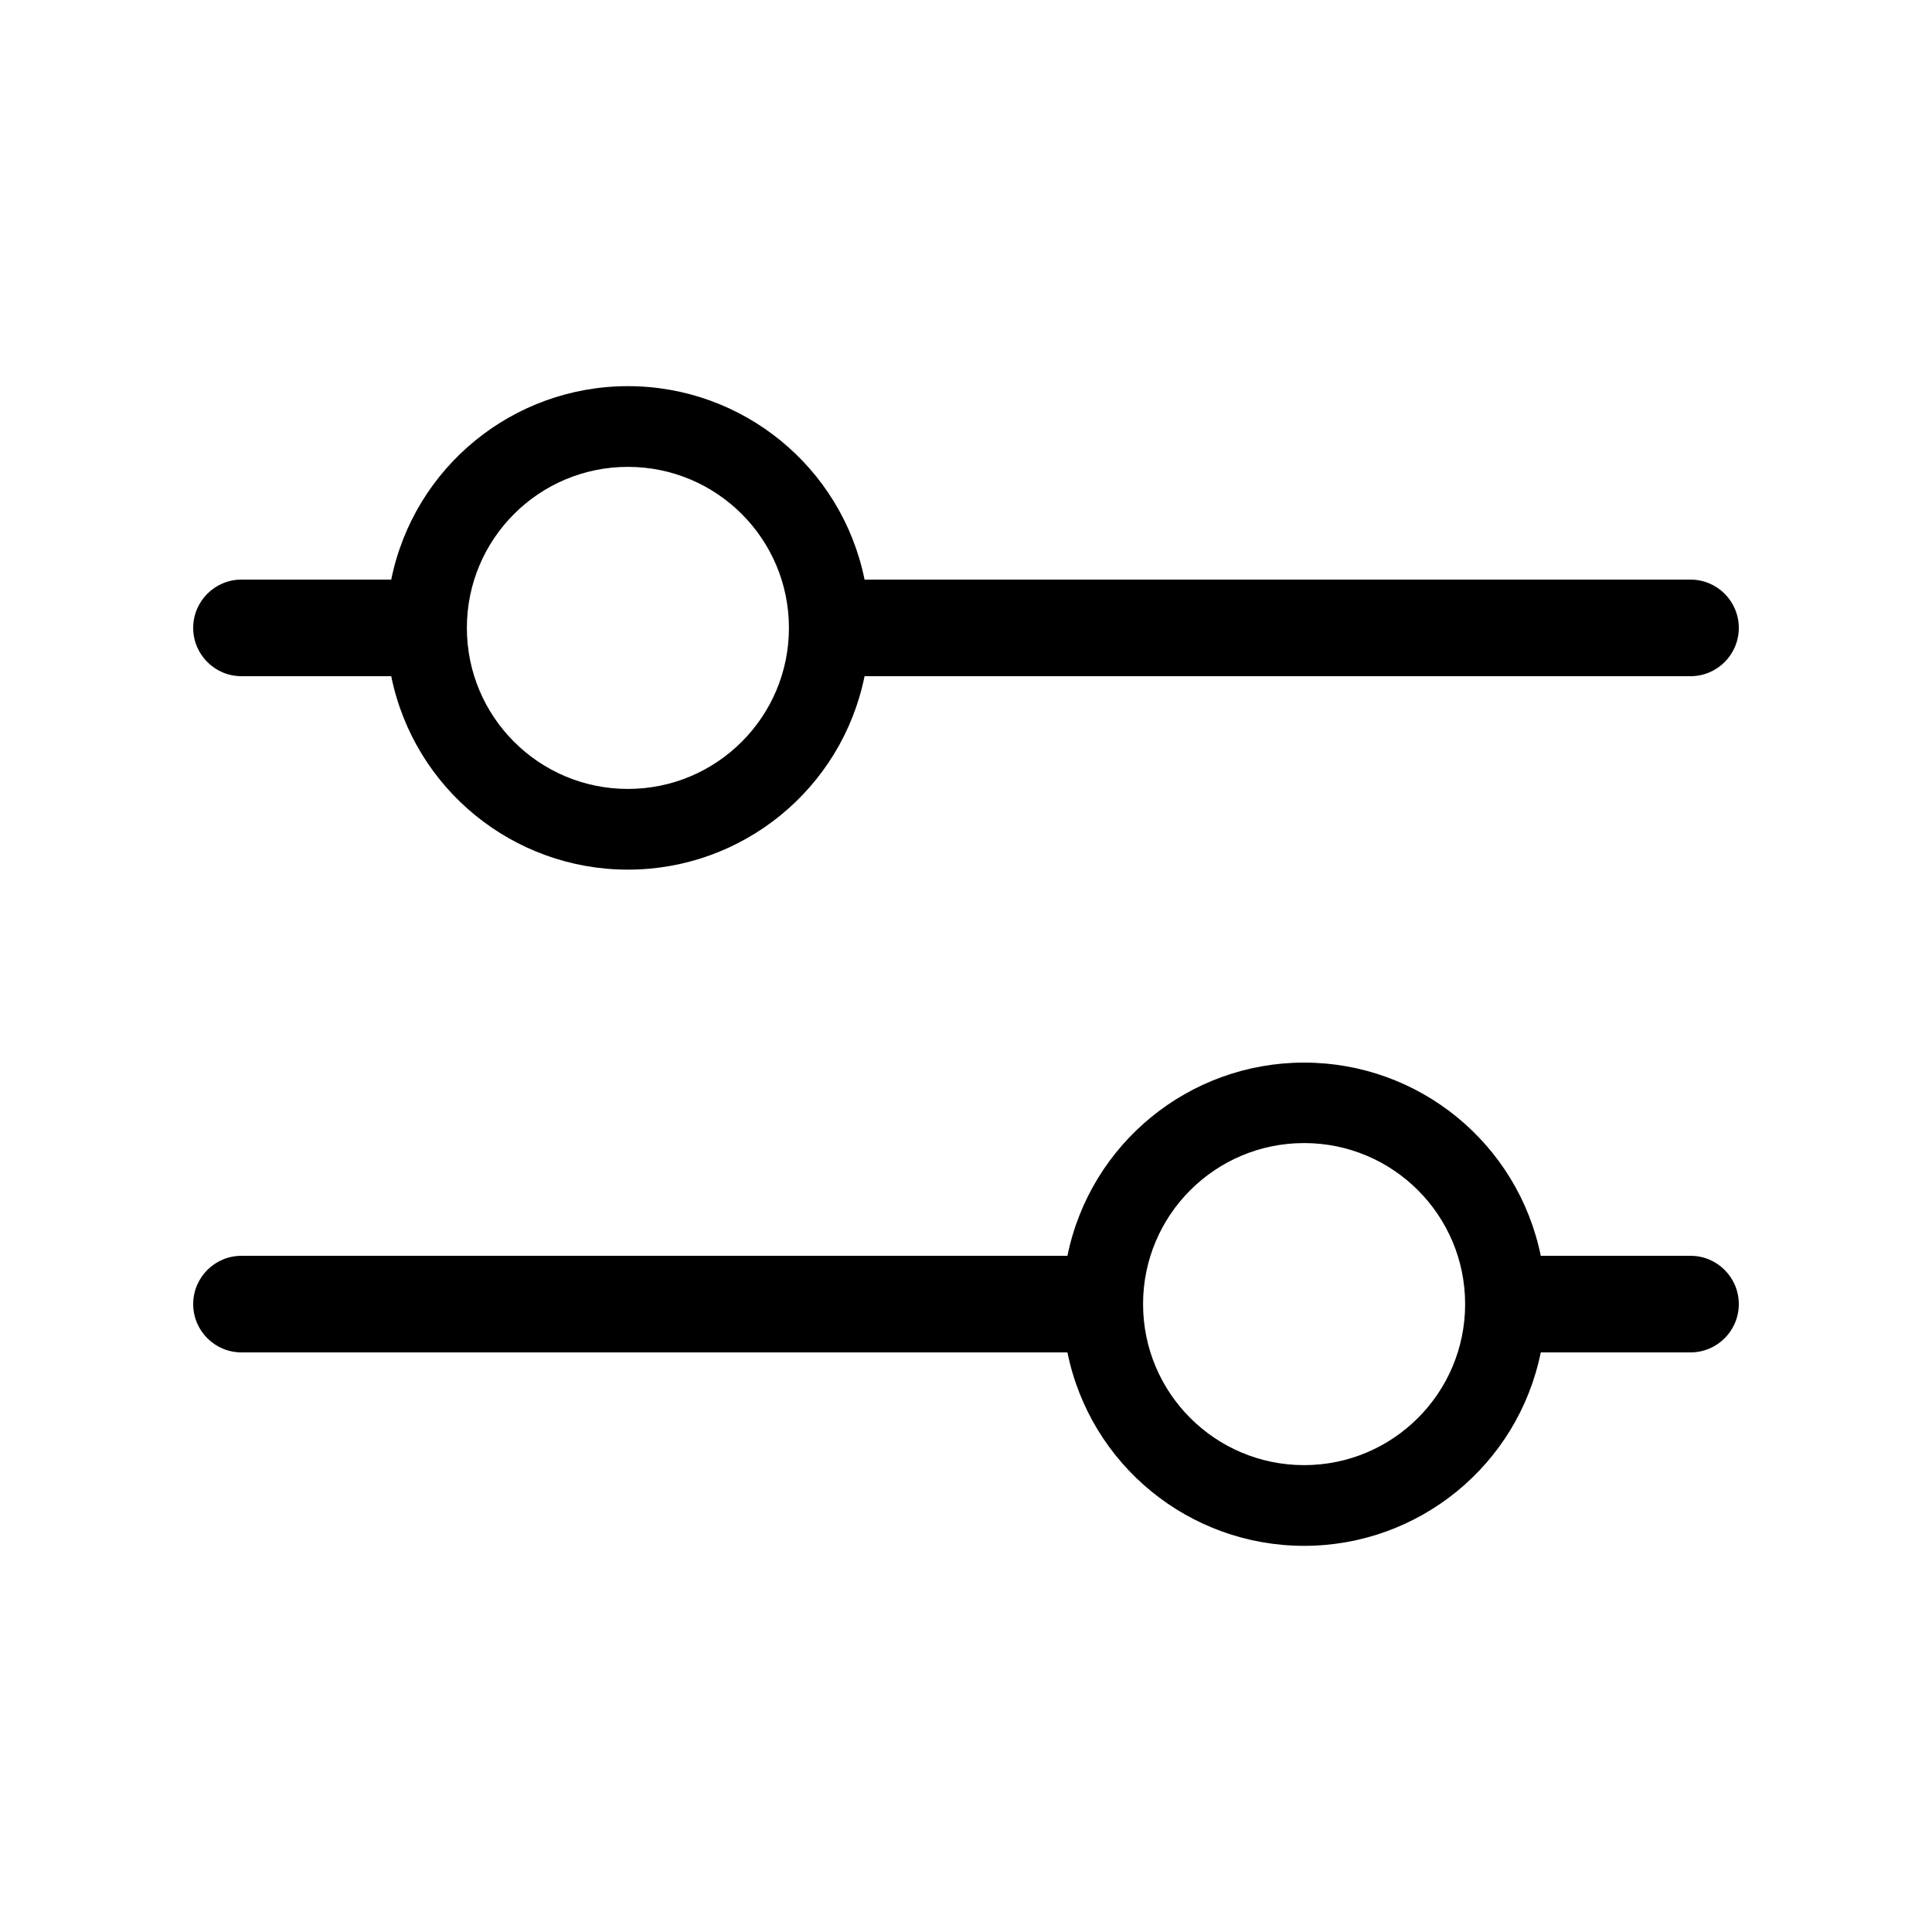
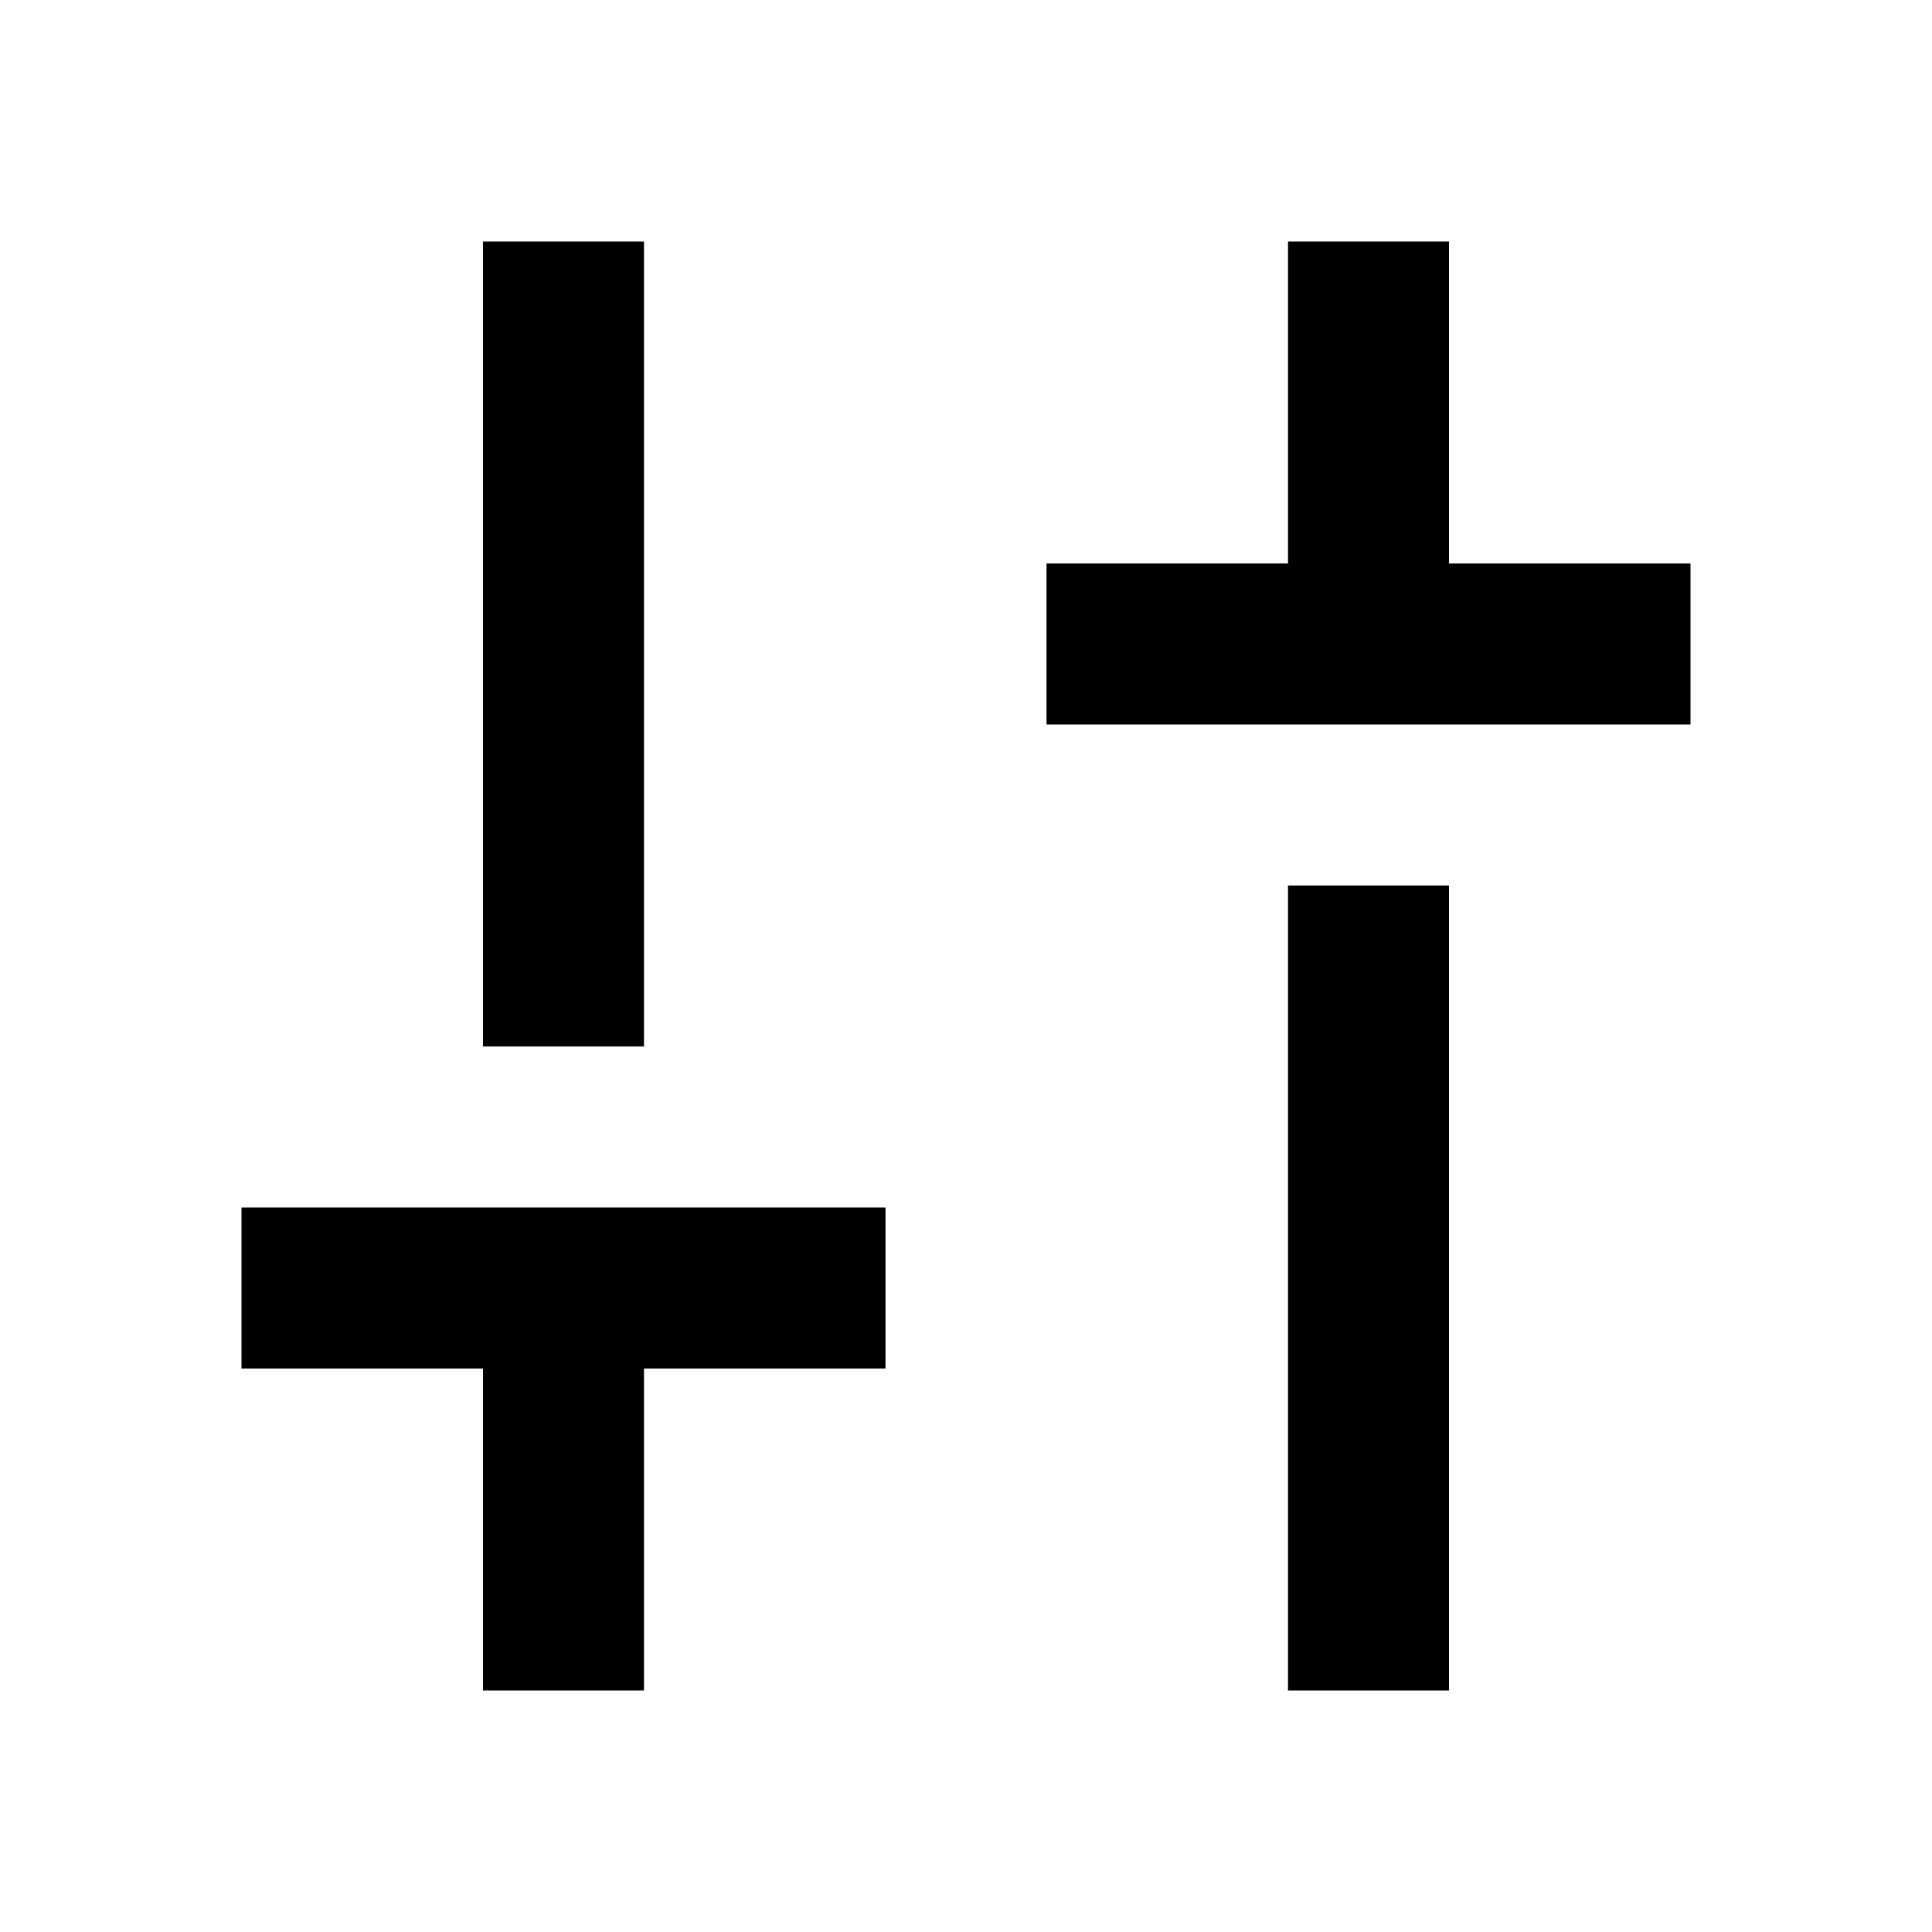
- <svg xmlns="http://www.w3.org/2000/svg" fill="none" class="icon icon-filter" viewBox="0 0 20 20">
-   <path fill="currentColor" fill-rule="evenodd" d="M4.833 6.5a1.667 1.667 0 1 1 3.334 0 1.667 1.667 0 0 1-3.334 0M4.05 7H2.5a.5.5 0 0 1 0-1h1.55a2.5 2.5 0 0 1 4.9 0h8.55a.5.5 0 0 1 0 1H8.95a2.5 2.5 0 0 1-4.9 0m11.117 6.5a1.667 1.667 0 1 0-3.334 0 1.667 1.667 0 0 0 3.334 0M13.5 11a2.5 2.5 0 0 1 2.45 2h1.55a.5.5 0 0 1 0 1h-1.55a2.5 2.5 0 0 1-4.9 0H2.5a.5.5 0 0 1 0-1h8.55a2.5 2.5 0 0 1 2.45-2" />
+ <svg xmlns="http://www.w3.org/2000/svg" class="icon icon-filter" width="12" height="12" viewBox="0 0 12 12" fill="none">
+   <mask id="mask0_5315_26644" style="mask-type:alpha" maskUnits="userSpaceOnUse" x="0" y="0" width="12" height="12">
+     <rect width="12" height="12" fill="#D9D9D9" />
+   </mask>
+   <g mask="url(#mask0_5315_26644)">
+     <path d="M6.5 4.5V3.5H8V1.5H9V3.5H10.5V4.5H6.5ZM8 10.5V5.5H9V10.5H8ZM3 10.5V8.5H1.5V7.5H5.5V8.5H4V10.5H3ZM3 6.5V1.5H4V6.5H3Z" fill="black" />
+   </g>
</svg>
